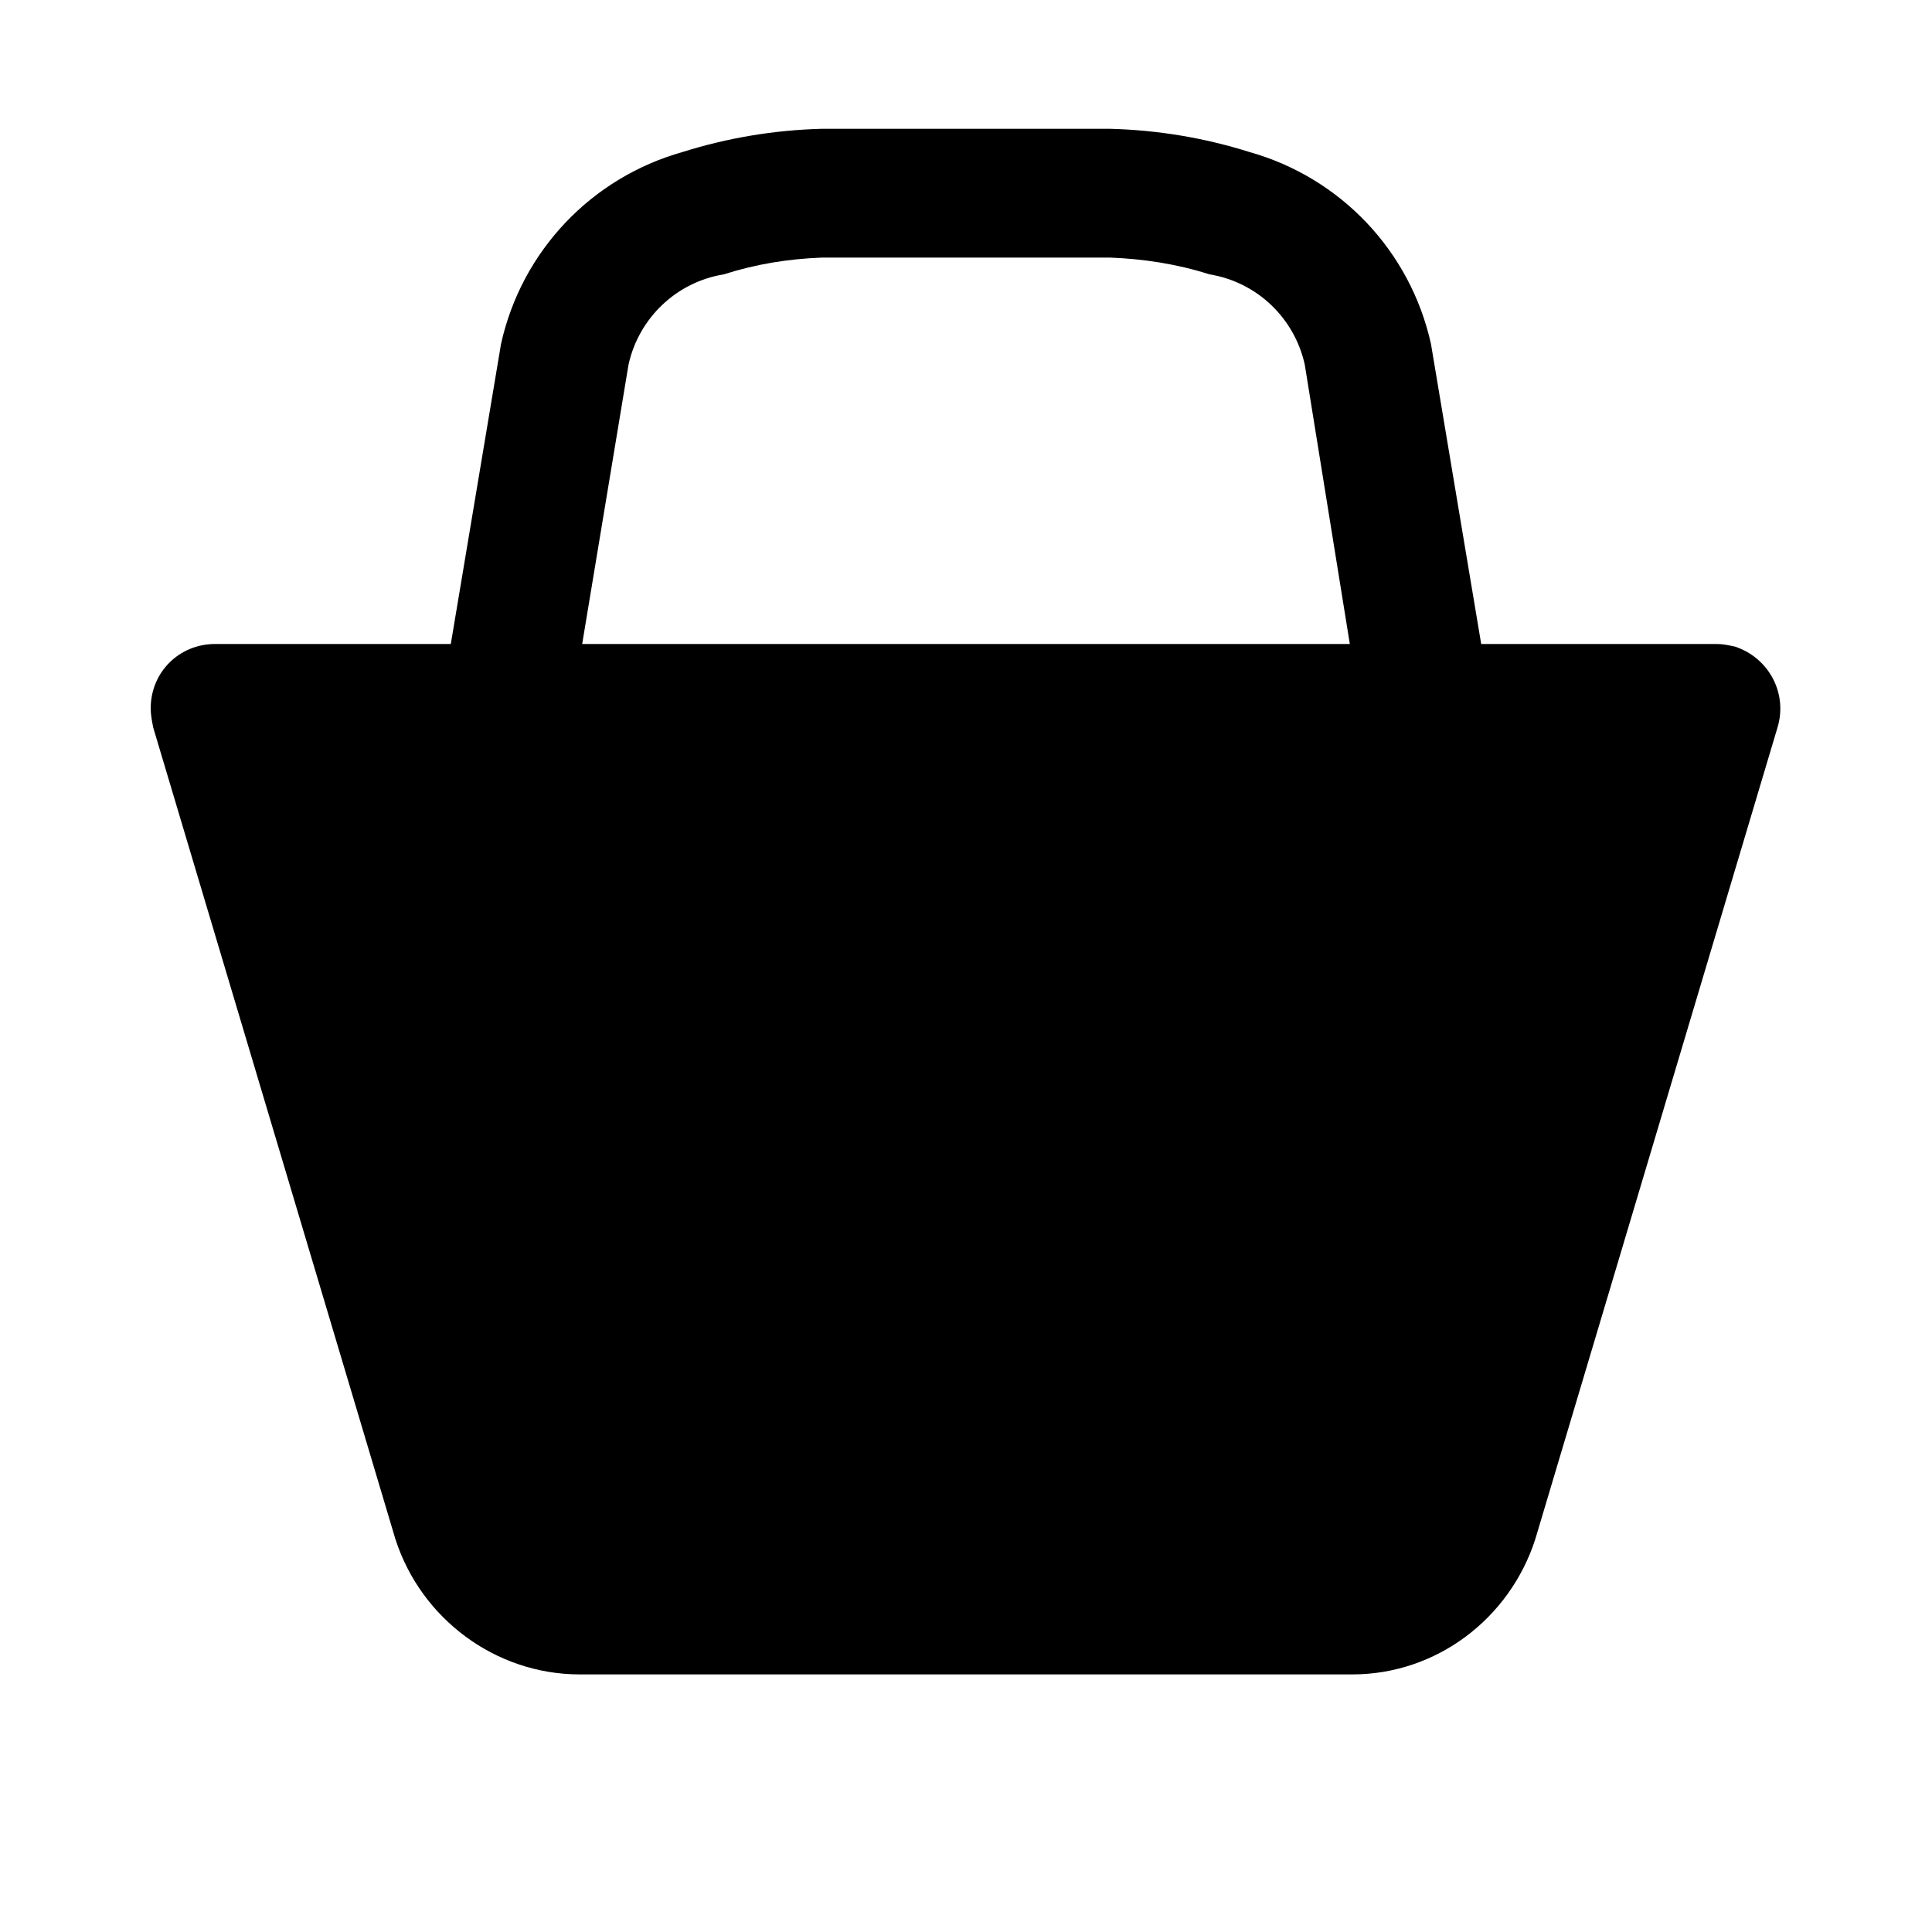
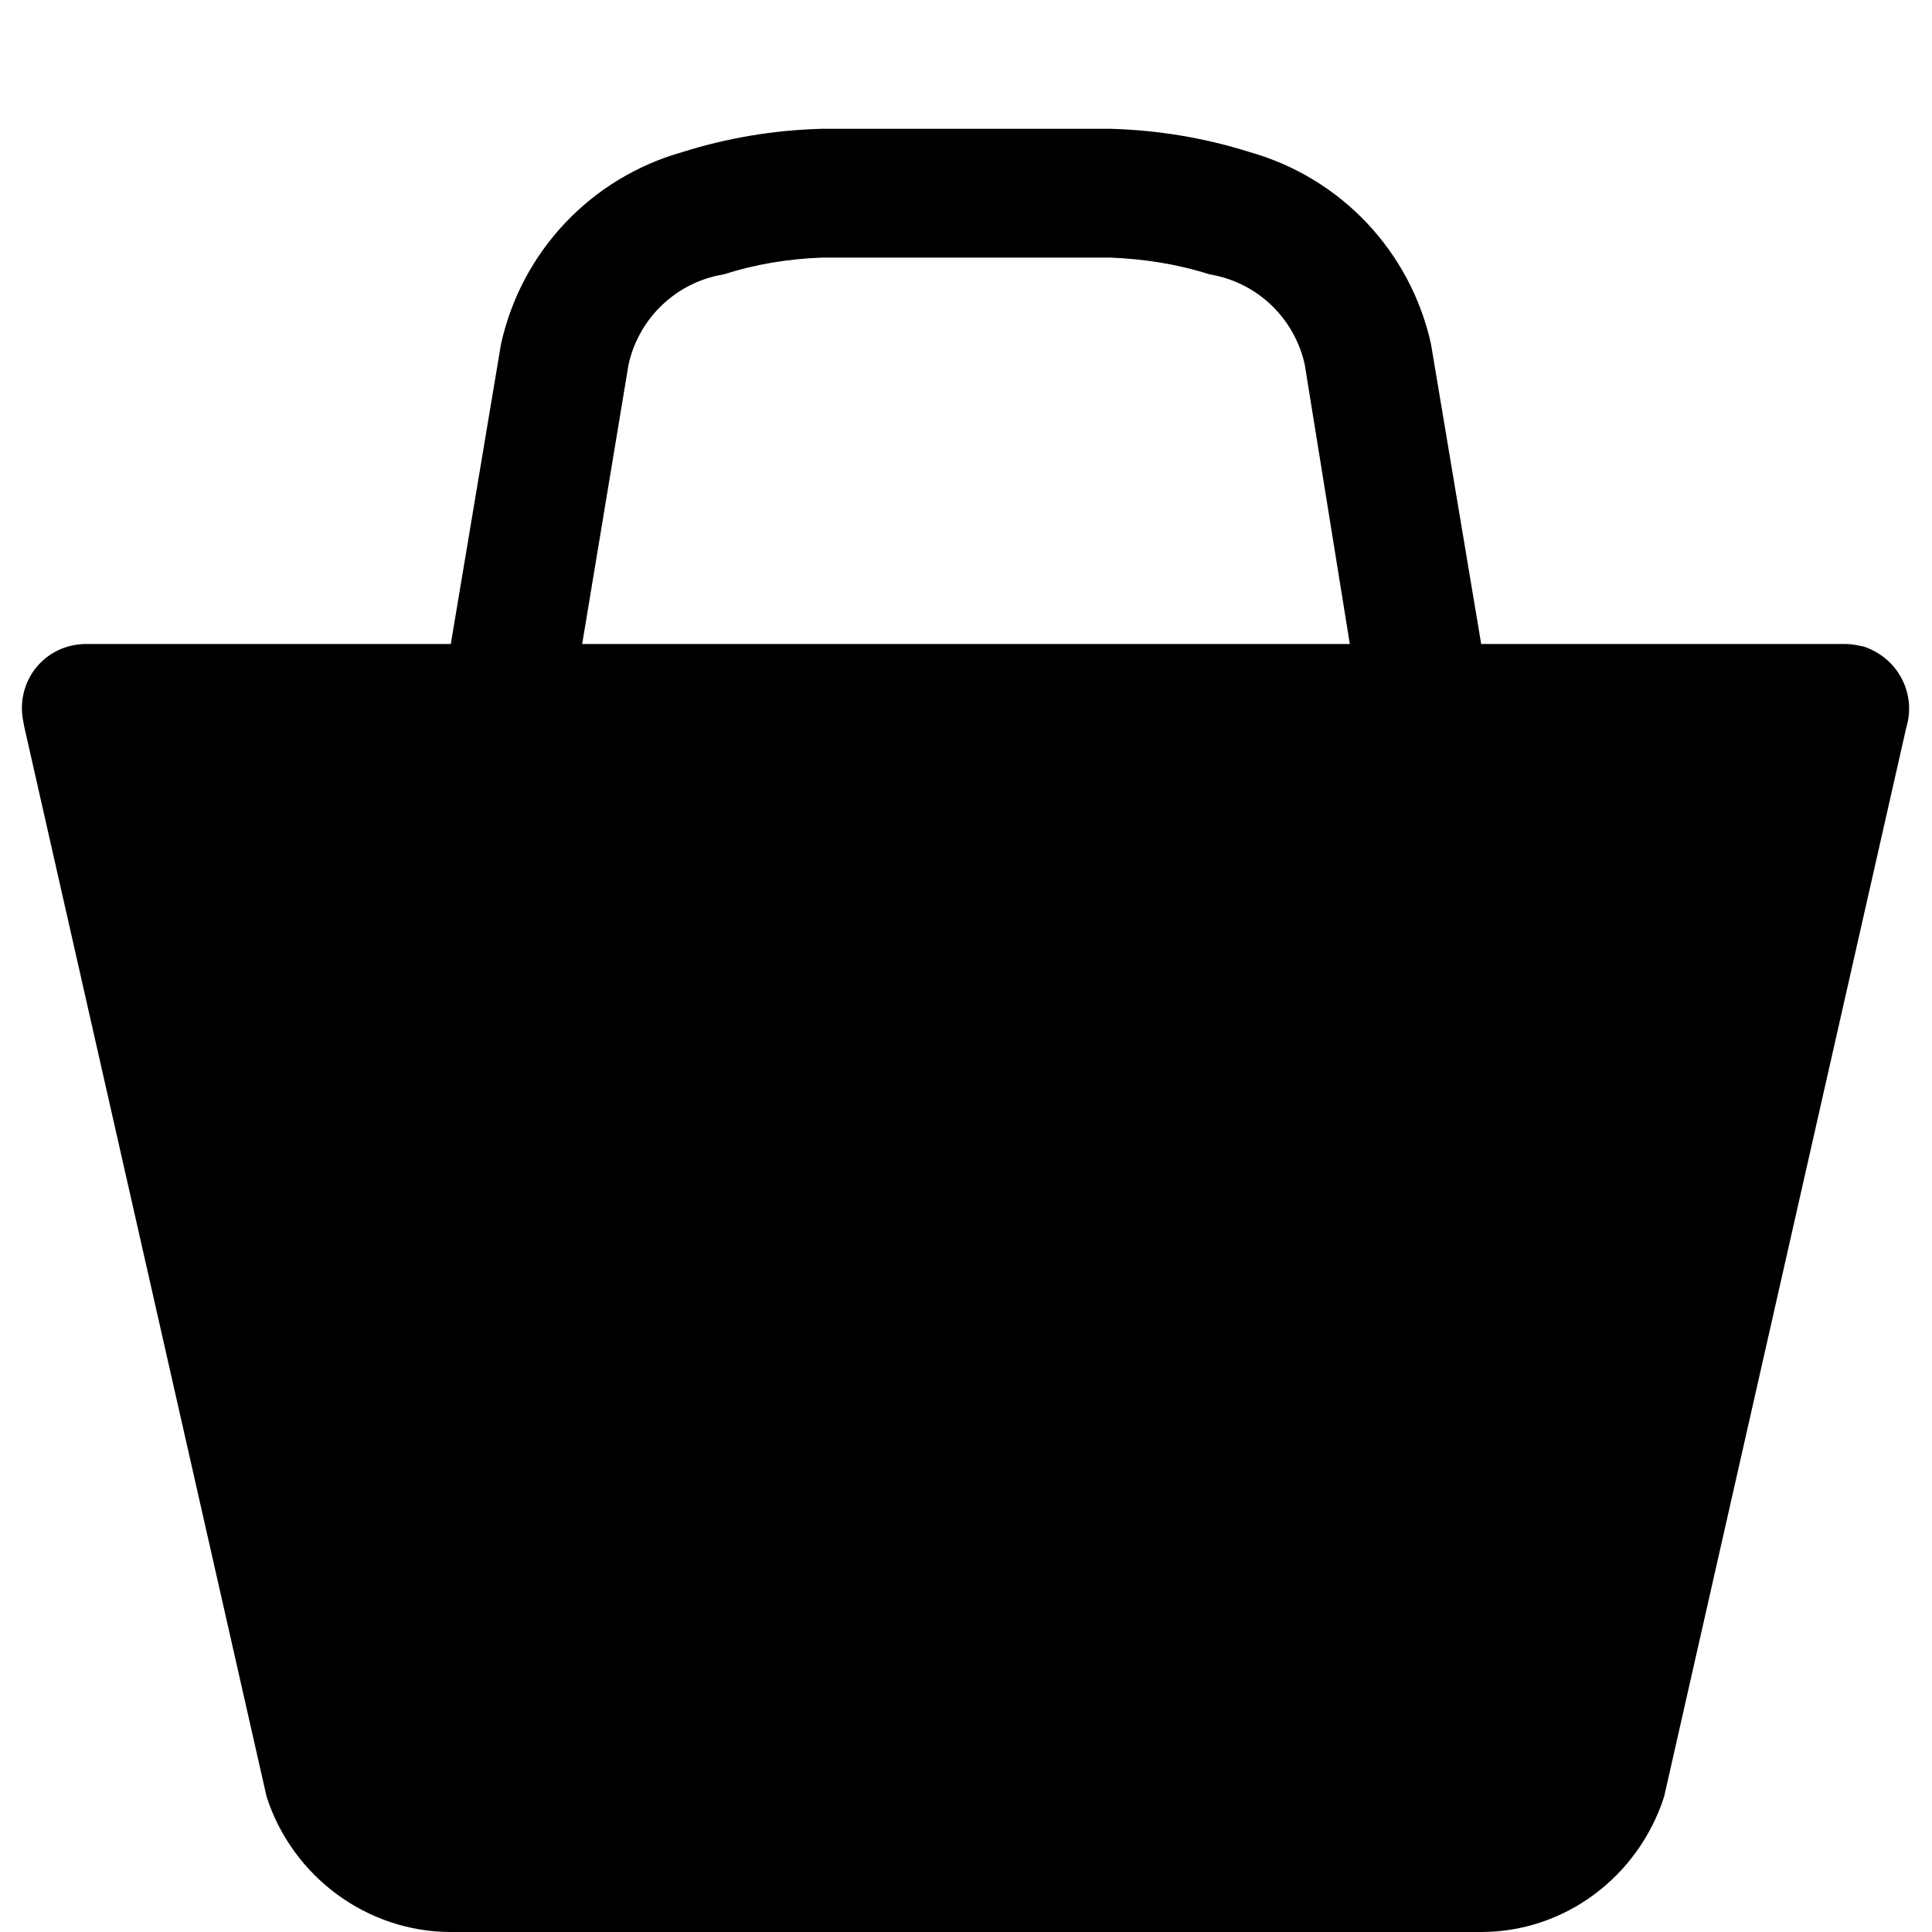
<svg xmlns="http://www.w3.org/2000/svg" viewBox="0 0 15 15">
-   <path d="M13.33 5h-1.83l-0.39 -2.33c-0.16 -0.72 -0.7 -1.29 -1.41 -1.49c-0.35 -0.11 -0.71 -0.17 -1.08 -0.18h-2.24c-0.37 0.01 -0.73 0.07 -1.08 0.18c-0.71 0.2 -1.25 0.77 -1.41 1.49l-0.39 2.33h-1.83c-0.28 0 -0.5 0.22 -0.5 0.5c0 0.05 0.01 0.1 0.02 0.15l1.88 6.3c0.2 0.62 0.78 1.05 1.43 1.05h6c0.65 0 1.22 -0.43 1.42 -1.05l1.88 -6.3c0.08 -0.26 -0.06 -0.54 -0.33 -0.63c-0.05 -0.01 -0.09 -0.02 -0.14 -0.02zm-8.81 0l0.36 -2.17c0.08 -0.36 0.37 -0.64 0.74 -0.7c0.25 -0.08 0.5 -0.12 0.76 -0.13h2.24c0.26 0.01 0.52 0.05 0.77 0.13c0.37 0.06 0.66 0.34 0.74 0.7l0.35 2.17h-6z" />
+   <path d="M8.62 1C8.99 1.01 9.35 1.07 9.7 1.18C10.41 1.38 10.95 1.95 11.11 2.67L11.5 5L14.33 5C14.38 5 14.42 5.01 14.47 5.02C14.74 5.11 14.88 5.39 14.8 5.65L12.92 13.95C12.72 14.57 12.15 15 11.5 15L3.5 15C2.85 15 2.27 14.57 2.07 13.95L0.19 5.65C0.18 5.6 0.17 5.55 0.17 5.5C0.17 5.22 0.39 5 0.67 5L3.5 5L3.89 2.67C4.05 1.95 4.59 1.38 5.3 1.18C5.65 1.07 6.01 1.01 6.38 1L8.62 1ZM8.62 2L6.38 2C6.12 2.01 5.87 2.05 5.62 2.13C5.25 2.19 4.96 2.47 4.88 2.83L4.52 5L10.48 5L10.13 2.83C10.05 2.47 9.76 2.19 9.39 2.13C9.14 2.05 8.88 2.01 8.62 2Z" />
</svg>
